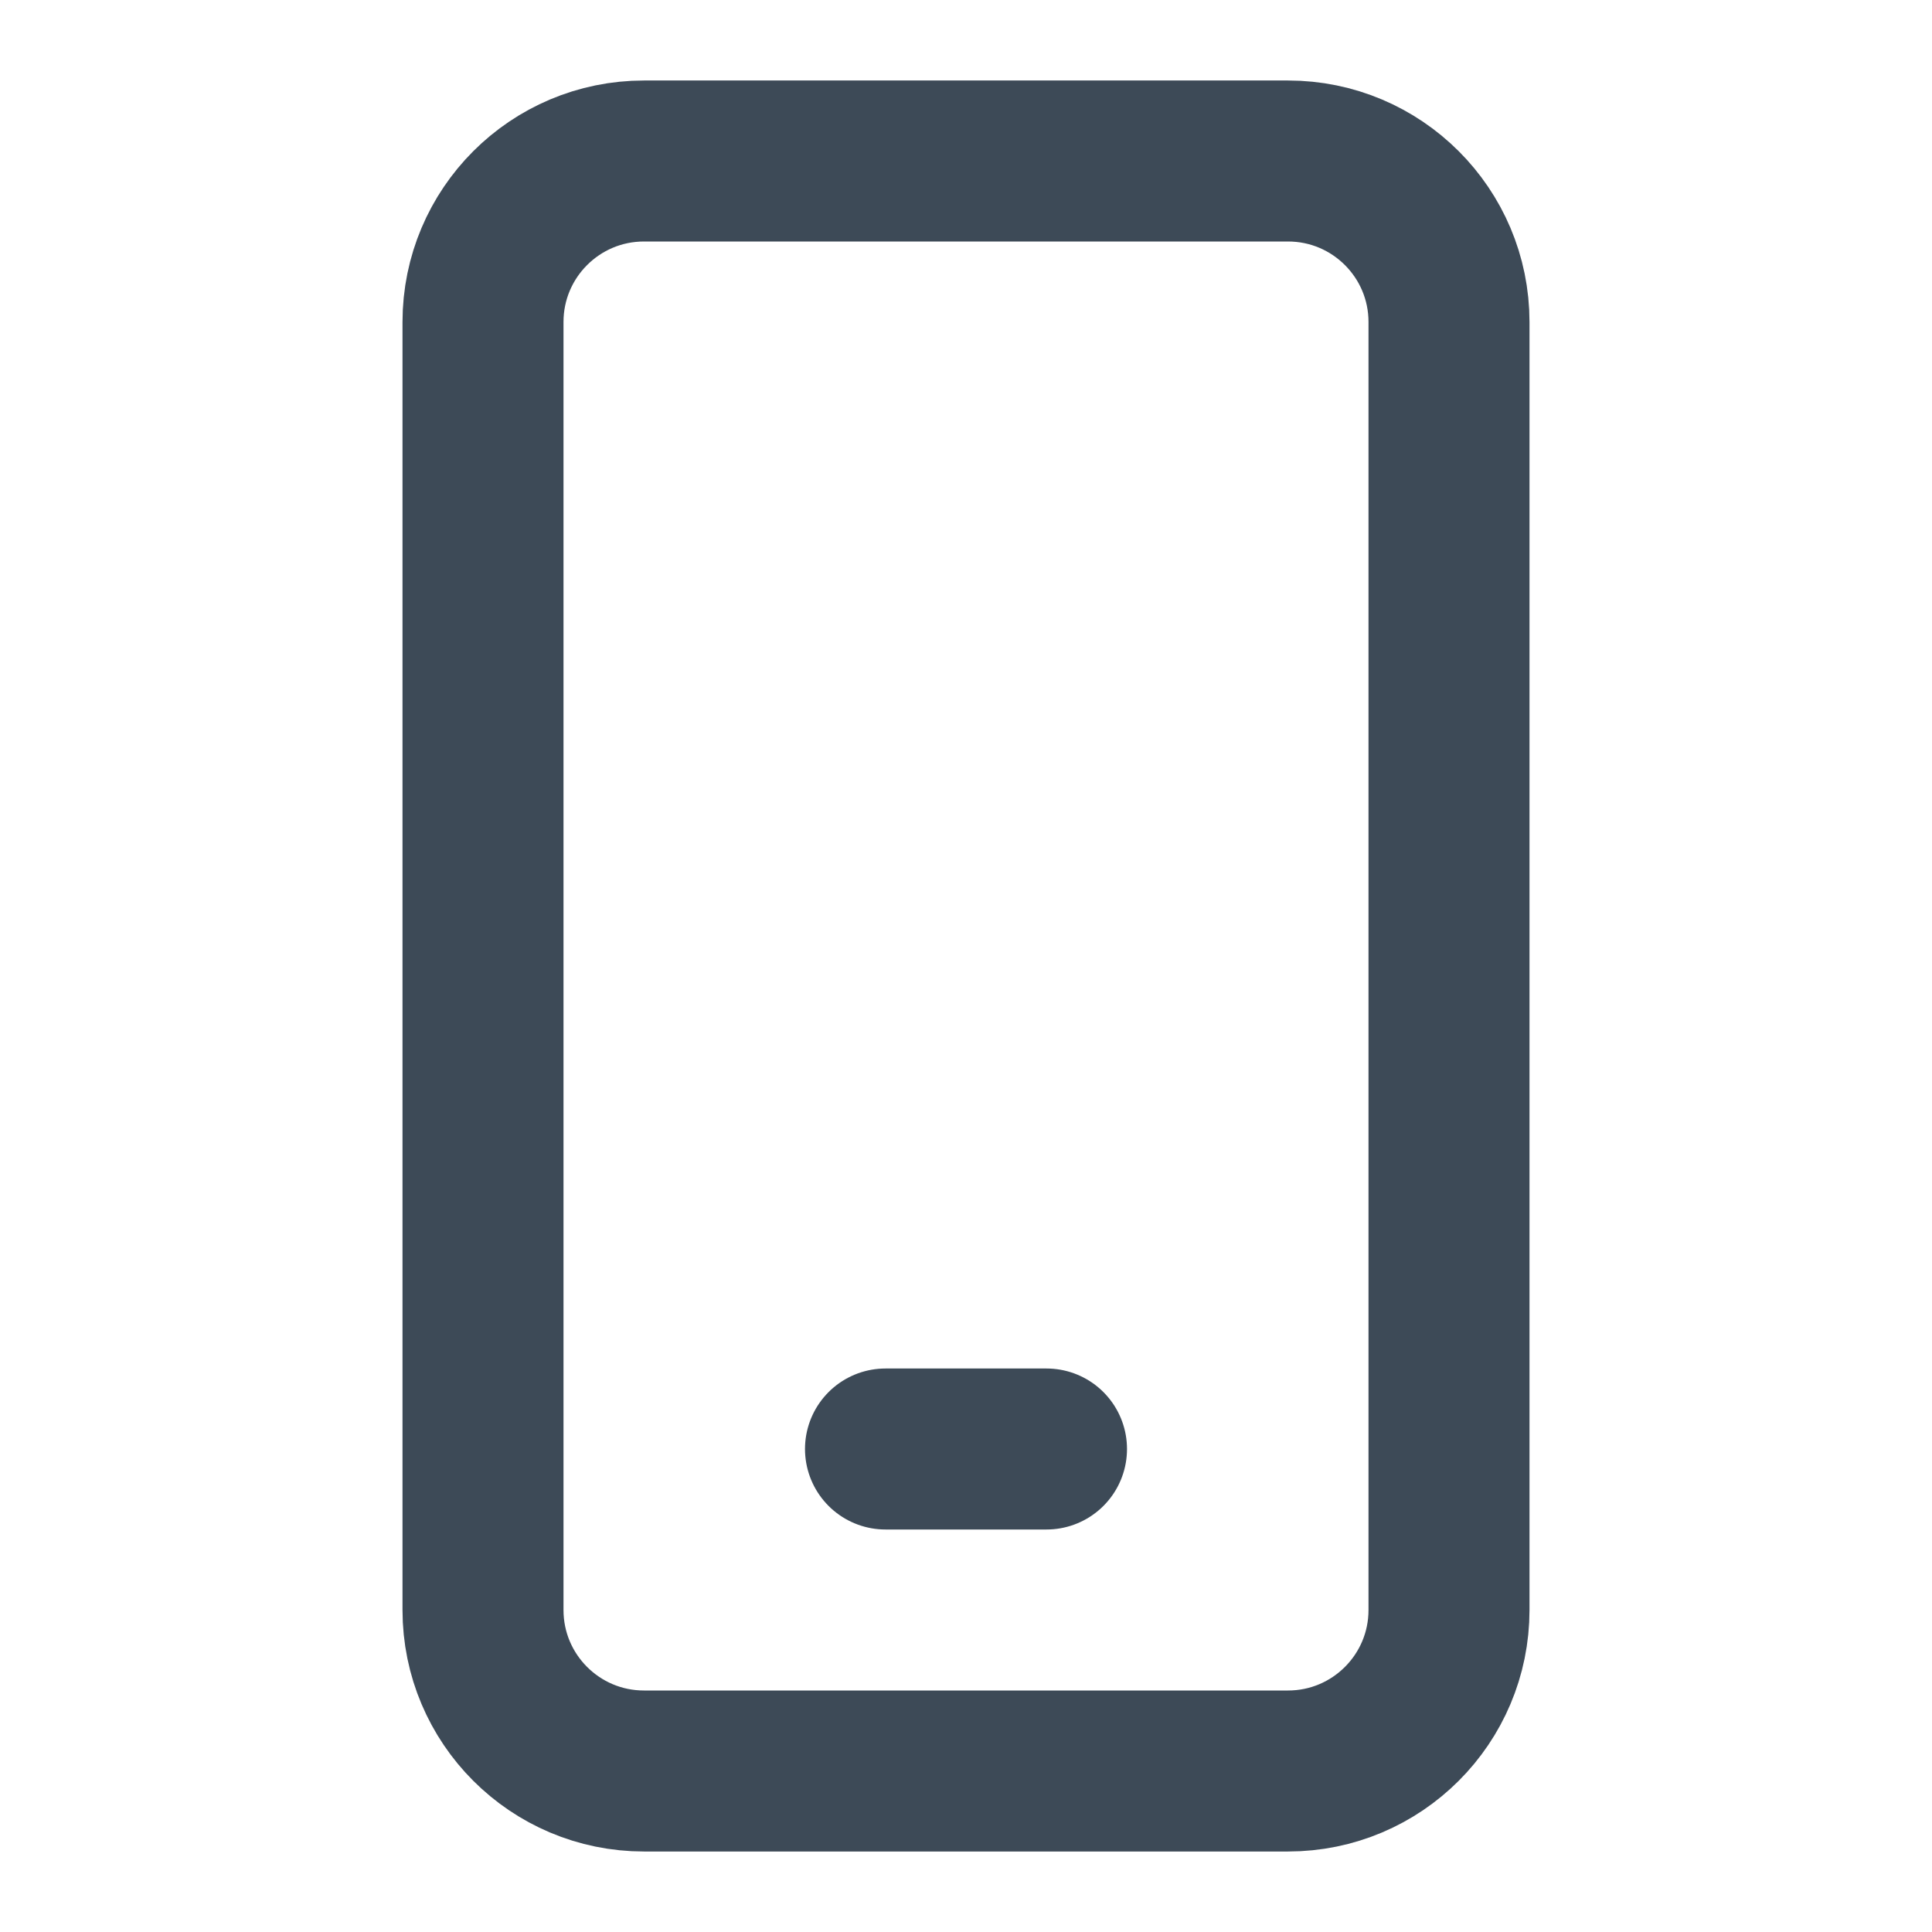
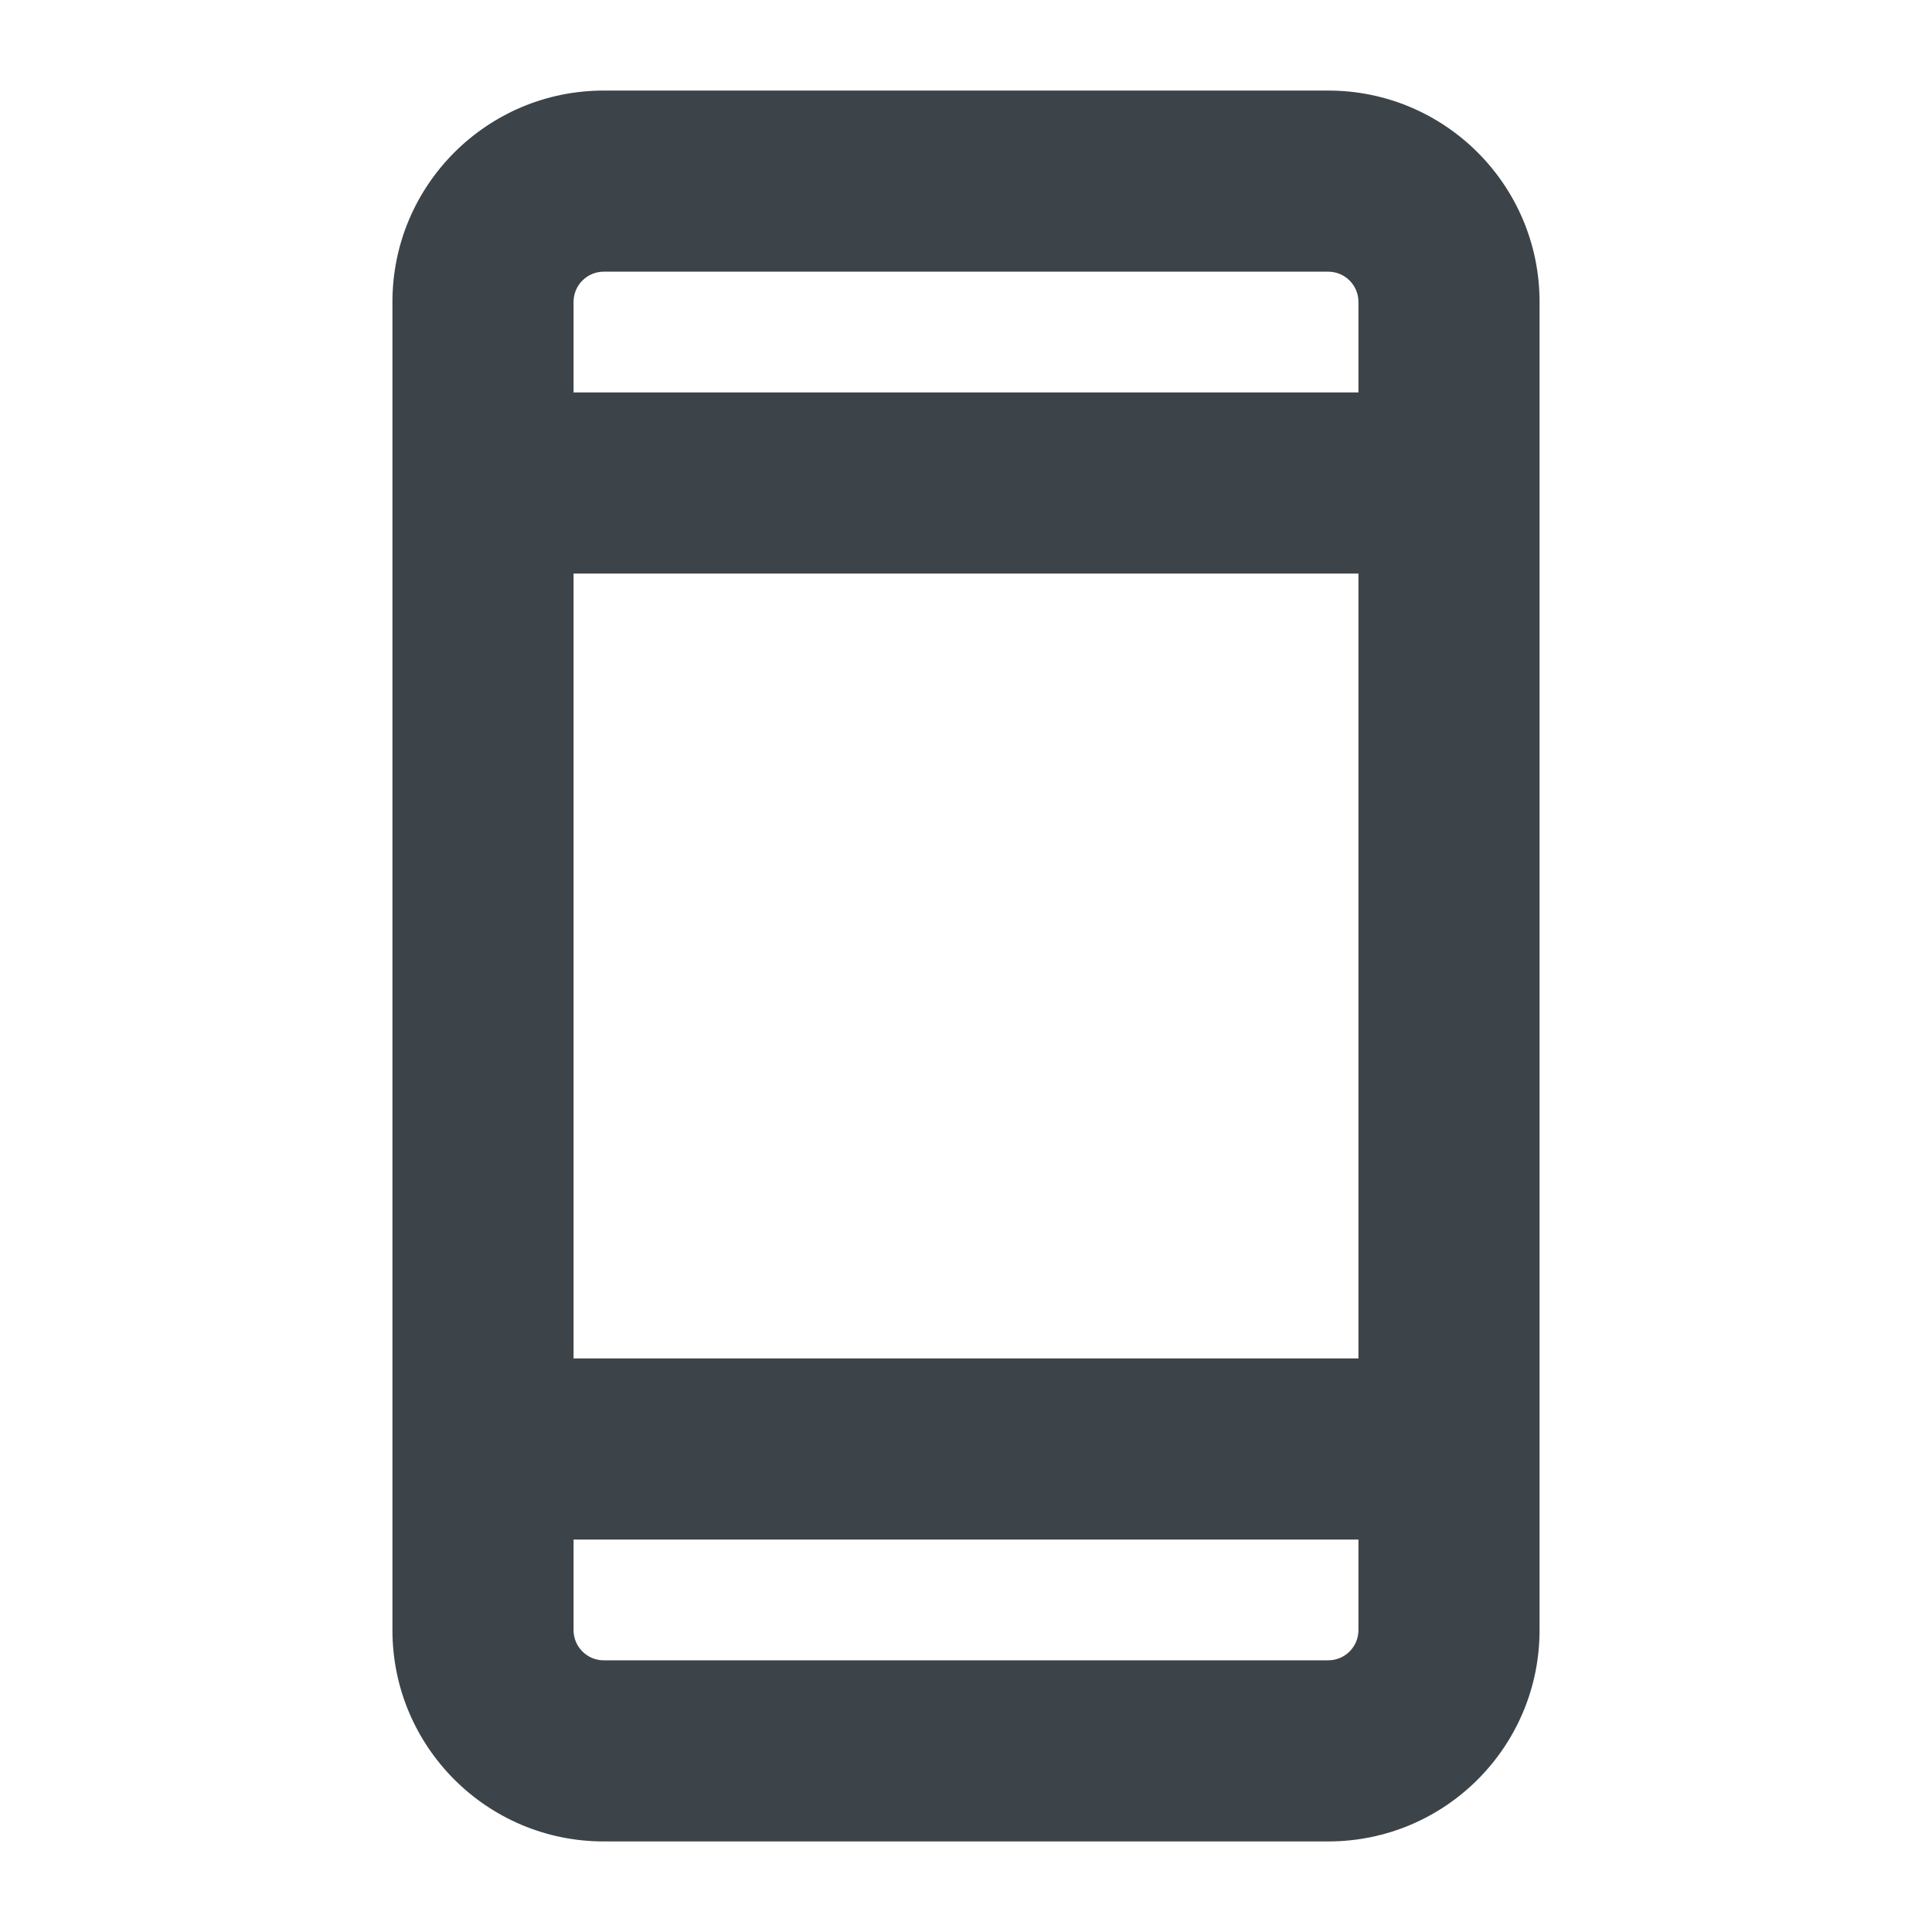
- <svg xmlns="http://www.w3.org/2000/svg" viewBox="0 0 24 24" fill="none" stroke="#3d4a57" stroke-width="2" stroke-linecap="round" stroke-linejoin="round">
-   <rect x="6" y="2" width="12" height="20" rx="2" />
-   <path d="M11 18h2" />
+ <svg xmlns="http://www.w3.org/2000/svg" viewBox="0 0 256 256" fill="#3c4449">
+   <path d="M176,12H80A28,28,0,0,0,52,40V216a28,28,0,0,0,28,28h96a28,28,0,0,0,28-28V40A28,28,0,0,0,176,12ZM76,76H180V180H76Zm4-40h96a4,4,0,0,1,4,4V52H76V40A4,4,0,0,1,80,36Zm96,184H80a4,4,0,0,1-4-4V204H180v12A4,4,0,0,1,176,220Z" />
</svg>
